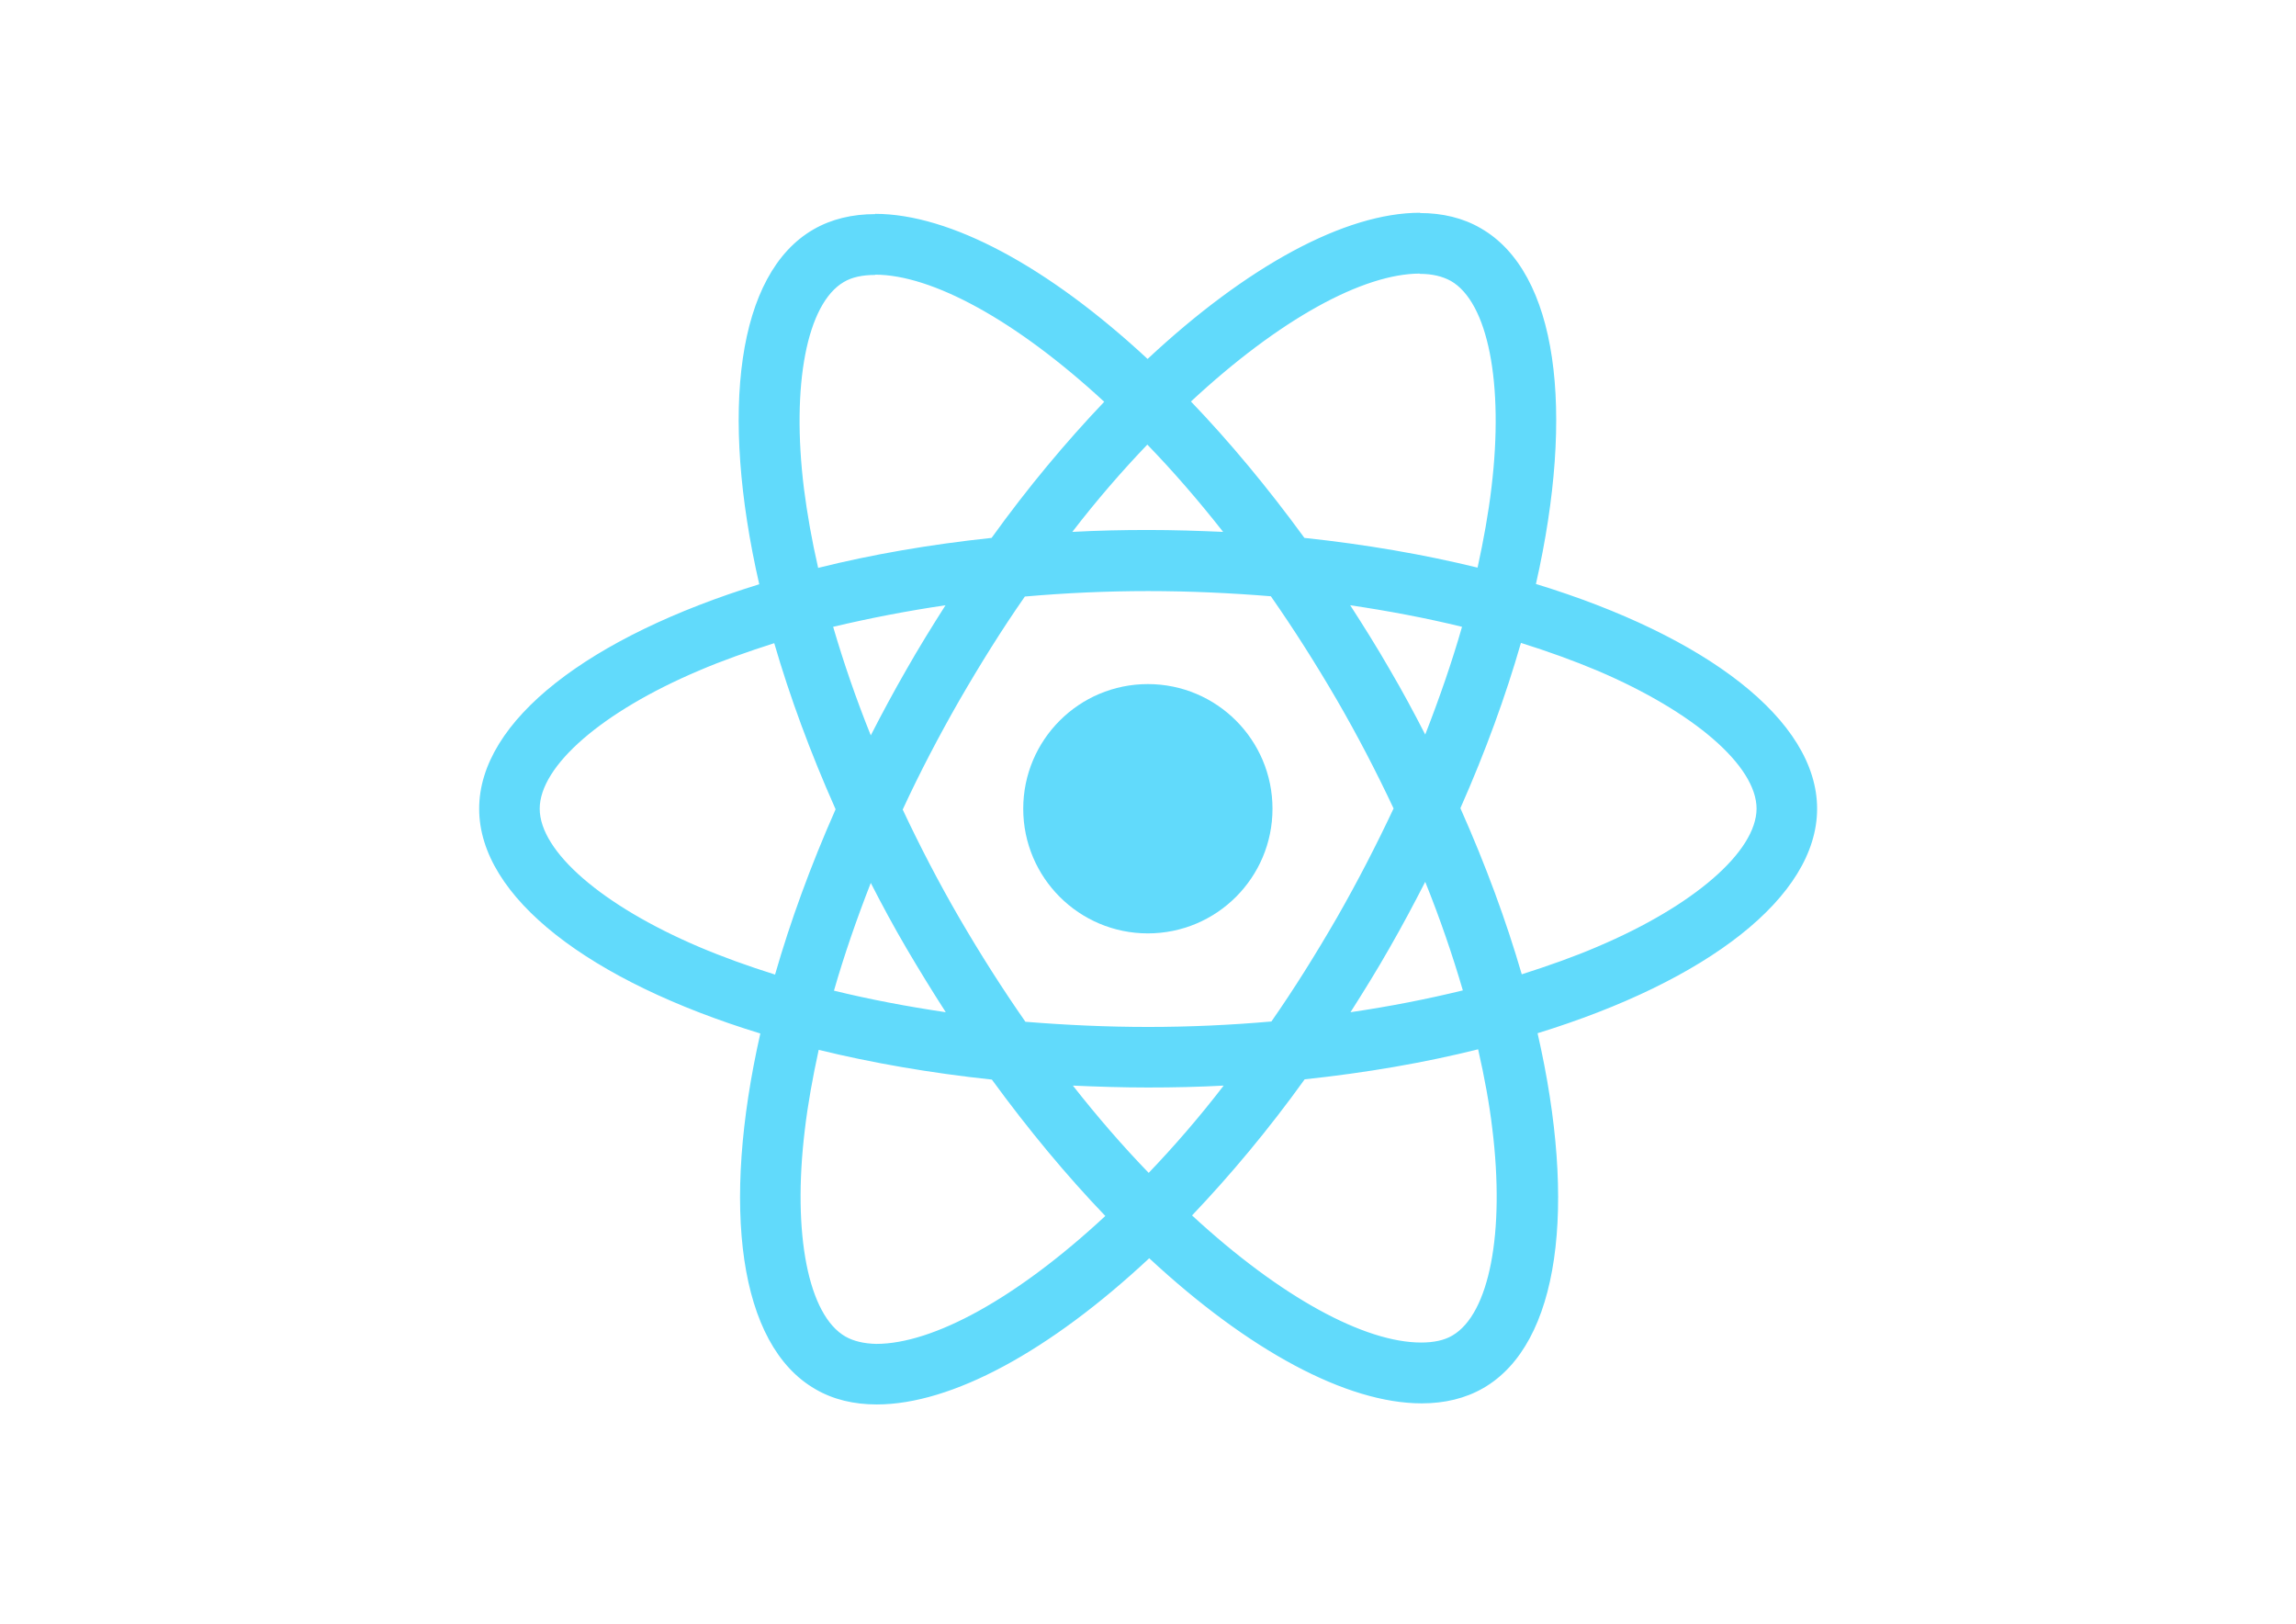
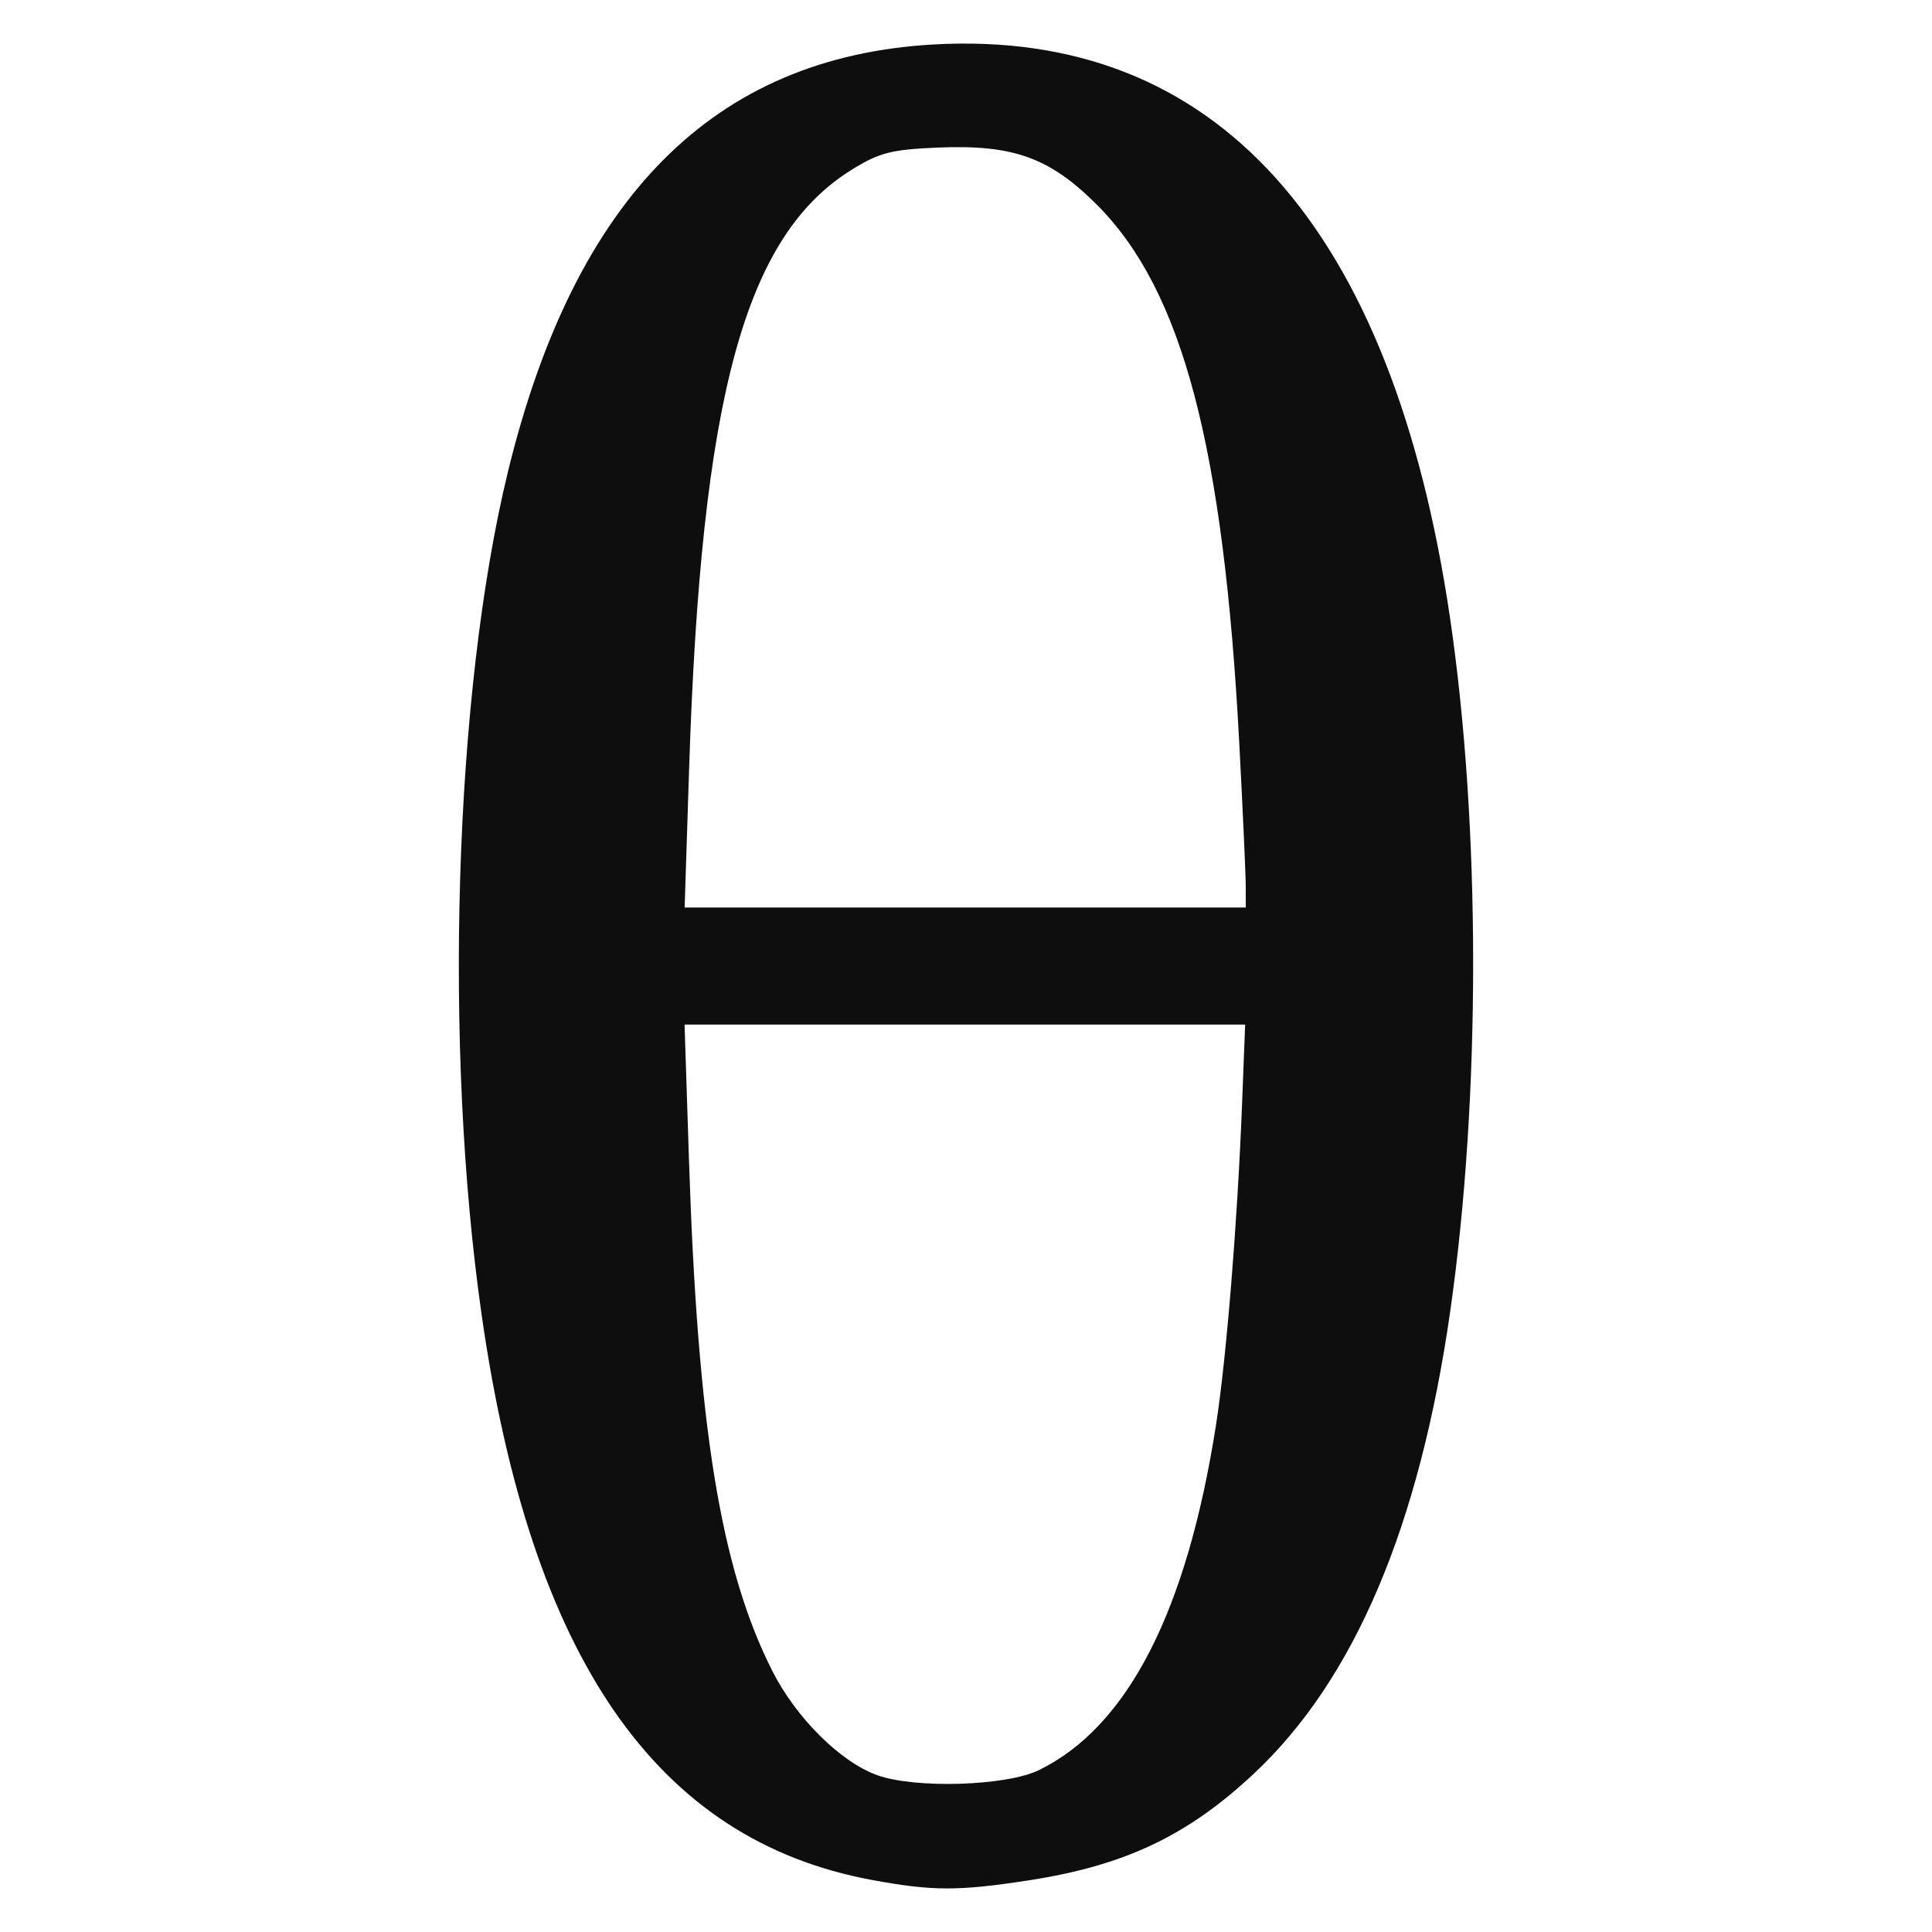
- <svg xmlns="http://www.w3.org/2000/svg" viewBox="0 0 841.9 595.3">
-   <g fill="#61DAFB">
-     <path d="M666.3 296.5c0-32.5-40.7-63.3-103.1-82.4 14.4-63.6 8-114.2-20.2-130.4-6.5-3.8-14.1-5.6-22.4-5.6v22.3c4.6 0 8.3.9 11.4 2.6 13.6 7.8 19.5 37.5 14.9 75.7-1.1 9.4-2.9 19.3-5.1 29.4-19.6-4.8-41-8.5-63.5-10.9-13.5-18.5-27.5-35.3-41.6-50 32.6-30.3 63.2-46.9 84-46.9V78c-27.5 0-63.5 19.6-99.9 53.6-36.4-33.8-72.4-53.2-99.9-53.2v22.3c20.7 0 51.4 16.5 84 46.6-14 14.7-28 31.4-41.3 49.9-22.6 2.4-44 6.1-63.6 11-2.3-10-4-19.7-5.2-29-4.7-38.2 1.1-67.9 14.6-75.8 3-1.8 6.9-2.6 11.5-2.6V78.5c-8.4 0-16 1.8-22.6 5.6-28.1 16.2-34.4 66.7-19.9 130.1-62.2 19.2-102.7 49.9-102.7 82.3 0 32.5 40.7 63.3 103.1 82.4-14.4 63.6-8 114.2 20.2 130.4 6.5 3.8 14.1 5.6 22.5 5.6 27.5 0 63.5-19.6 99.9-53.6 36.4 33.8 72.4 53.2 99.9 53.2 8.4 0 16-1.8 22.6-5.6 28.1-16.2 34.4-66.7 19.9-130.1 62-19.1 102.5-49.9 102.5-82.3zm-130.2-66.7c-3.7 12.9-8.3 26.2-13.5 39.5-4.1-8-8.4-16-13.1-24-4.6-8-9.5-15.8-14.4-23.4 14.2 2.1 27.9 4.7 41 7.9zm-45.8 106.5c-7.8 13.5-15.8 26.3-24.1 38.2-14.9 1.3-30 2-45.2 2-15.1 0-30.2-.7-45-1.9-8.3-11.9-16.4-24.6-24.2-38-7.6-13.1-14.5-26.4-20.8-39.8 6.2-13.4 13.2-26.8 20.7-39.9 7.8-13.5 15.8-26.3 24.1-38.2 14.9-1.3 30-2 45.2-2 15.1 0 30.2.7 45 1.9 8.3 11.9 16.4 24.6 24.2 38 7.6 13.1 14.5 26.4 20.8 39.8-6.3 13.4-13.2 26.8-20.7 39.9zm32.3-13c5.4 13.4 10 26.8 13.8 39.8-13.1 3.2-26.9 5.9-41.2 8 4.9-7.7 9.8-15.6 14.4-23.7 4.6-8 8.9-16.1 13-24.1zM421.2 430c-9.3-9.6-18.6-20.3-27.8-32 9 .4 18.2.7 27.5.7 9.4 0 18.7-.2 27.8-.7-9 11.7-18.3 22.4-27.5 32zm-74.4-58.9c-14.2-2.1-27.9-4.7-41-7.9 3.7-12.9 8.3-26.2 13.5-39.5 4.1 8 8.4 16 13.1 24 4.7 8 9.5 15.8 14.4 23.4zM420.7 163c9.3 9.6 18.6 20.3 27.8 32-9-.4-18.2-.7-27.5-.7-9.4 0-18.7.2-27.8.7 9-11.7 18.3-22.4 27.5-32zm-74 58.9c-4.9 7.7-9.8 15.6-14.4 23.7-4.6 8-8.9 16-13 24-5.4-13.4-10-26.8-13.8-39.8 13.1-3.1 26.9-5.8 41.2-7.9zm-90.5 125.2c-35.4-15.1-58.3-34.9-58.3-50.6 0-15.7 22.9-35.6 58.3-50.6 8.6-3.7 18-7 27.7-10.1 5.7 19.6 13.2 40 22.5 60.9-9.2 20.8-16.6 41.1-22.2 60.6-9.9-3.1-19.3-6.5-28-10.2zM310 490c-13.6-7.8-19.5-37.5-14.9-75.7 1.1-9.4 2.9-19.3 5.1-29.4 19.6 4.8 41 8.5 63.5 10.9 13.5 18.5 27.5 35.3 41.6 50-32.6 30.3-63.2 46.9-84 46.9-4.5-.1-8.3-1-11.3-2.7zm237.2-76.2c4.7 38.2-1.1 67.9-14.6 75.8-3 1.8-6.9 2.6-11.5 2.6-20.7 0-51.4-16.5-84-46.6 14-14.7 28-31.4 41.3-49.9 22.6-2.4 44-6.1 63.6-11 2.3 10.1 4.1 19.8 5.2 29.1zm38.5-66.7c-8.6 3.7-18 7-27.7 10.1-5.7-19.6-13.2-40-22.5-60.9 9.2-20.8 16.6-41.1 22.2-60.6 9.9 3.1 19.3 6.5 28.1 10.2 35.4 15.1 58.3 34.9 58.3 50.6-.1 15.7-23 35.6-58.4 50.6zM320.8 78.4z" />
-     <circle cx="420.9" cy="296.5" r="45.7" />
-     <path d="M520.5 78.1z" />
+ <svg xmlns="http://www.w3.org/2000/svg" id="svg8" version="1.1" viewBox="0 0 75 75" height="75mm" width="75mm">
+   <defs id="defs2" />
+   <g transform="translate(-105.8915,-151.474)" id="layer1">
+     <path id="path826" d="m 139.736,224.453 c -8.364,-1.55 -13.235,-8.599 -15.144,-21.914 -1.492,-10.406 -1.07,-24.128 1.004,-32.695 2.594,-10.715 8.009,-16.164 16.538,-16.644 10.93,-0.616 17.803,7.019 20.049,22.269 1.191,8.09 1.195,18.592 0.009,26.888 -1.197,8.374 -3.726,14.326 -7.64,17.984 -2.577,2.408 -5.014,3.559 -8.757,4.133 -2.712,0.416 -3.72,0.413 -6.059,-0.021 z m 6.495,-4.267 c 3.443,-1.688 5.738,-6.167 6.867,-13.404 0.403,-2.583 0.832,-7.865 1.01,-12.441 l 0.12,-3.093 H 143.347 132.466 l 0.171,5.239 c 0.339,10.404 1.23,15.876 3.231,19.844 0.915,1.815 2.633,3.528 4.059,4.049 1.476,0.539 5.032,0.43 6.303,-0.193 z m 8.02,-34.303 c -9.6e-4,-0.451 -0.113,-2.934 -0.249,-5.517 -0.608,-11.557 -2.21,-17.624 -5.531,-20.945 -1.833,-1.833 -3.251,-2.342 -6.181,-2.218 -1.797,0.076 -2.26,0.195 -3.326,0.854 -4.165,2.576 -5.856,8.803 -6.322,23.282 l -0.173,5.365 h 10.892 10.892 l -0.002,-0.821 z" style="fill:#000000;fill-opacity:0.945;stroke-width:0.252" />
  </g>
</svg>
